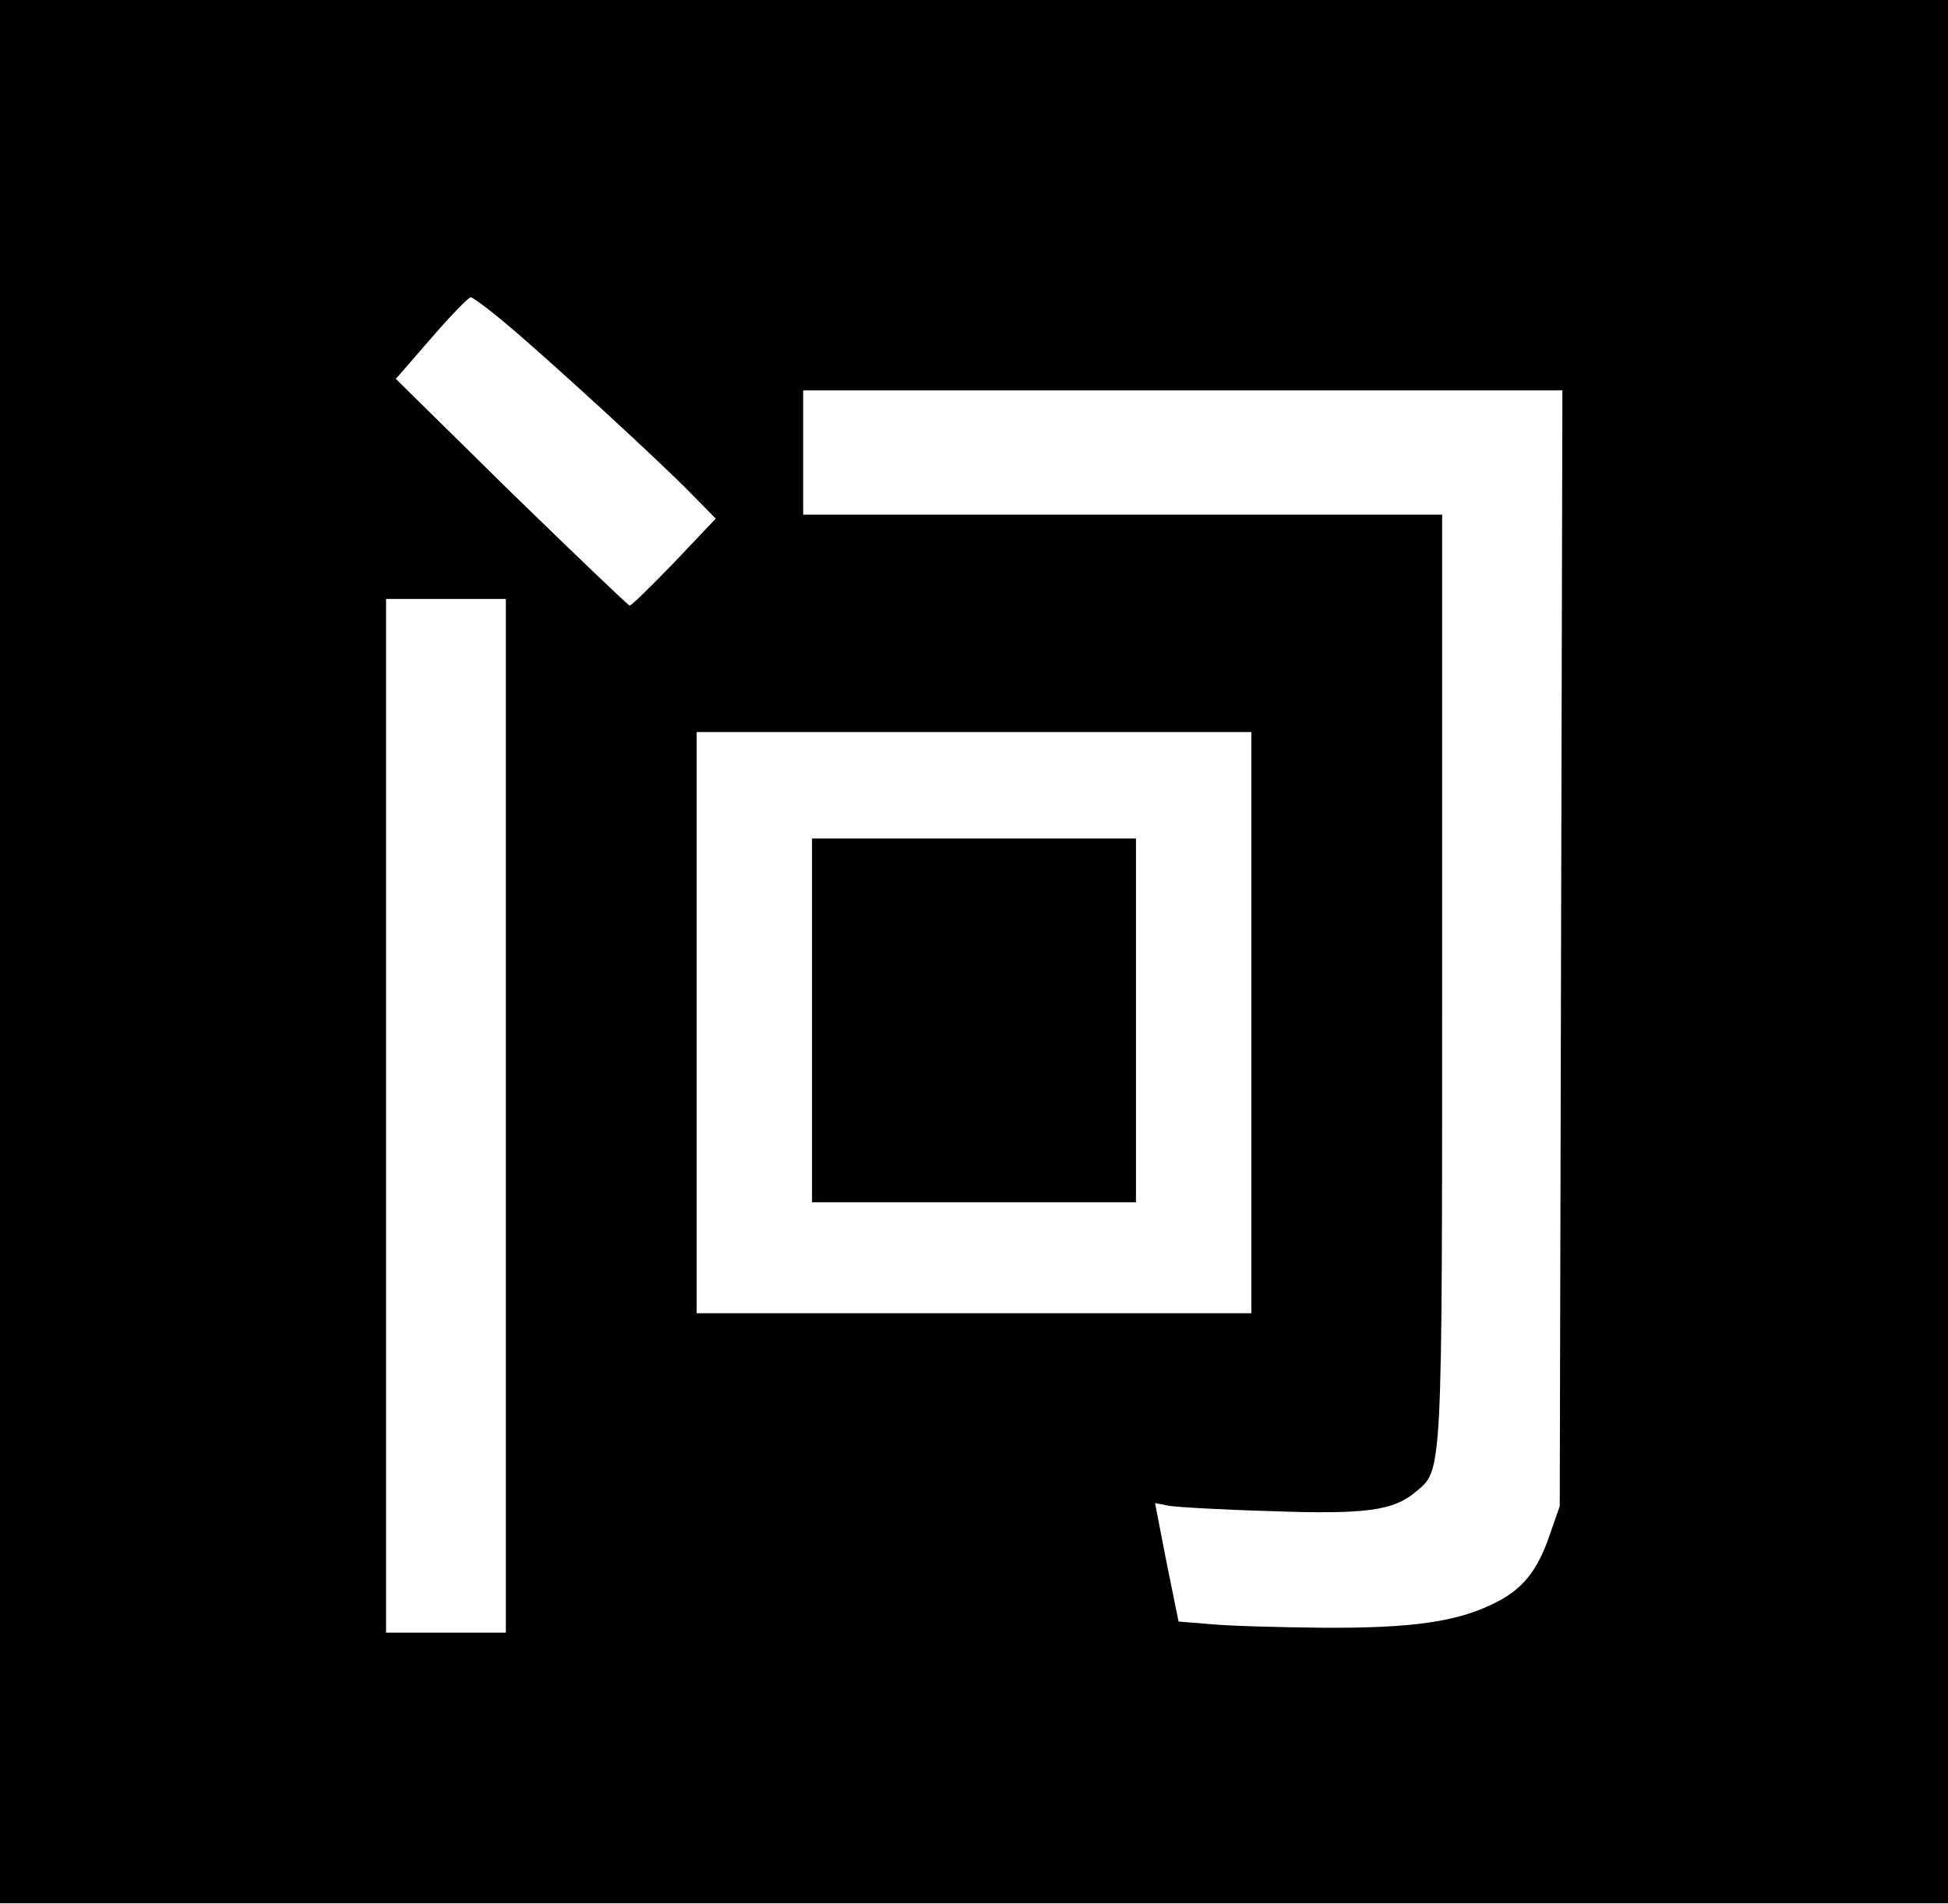
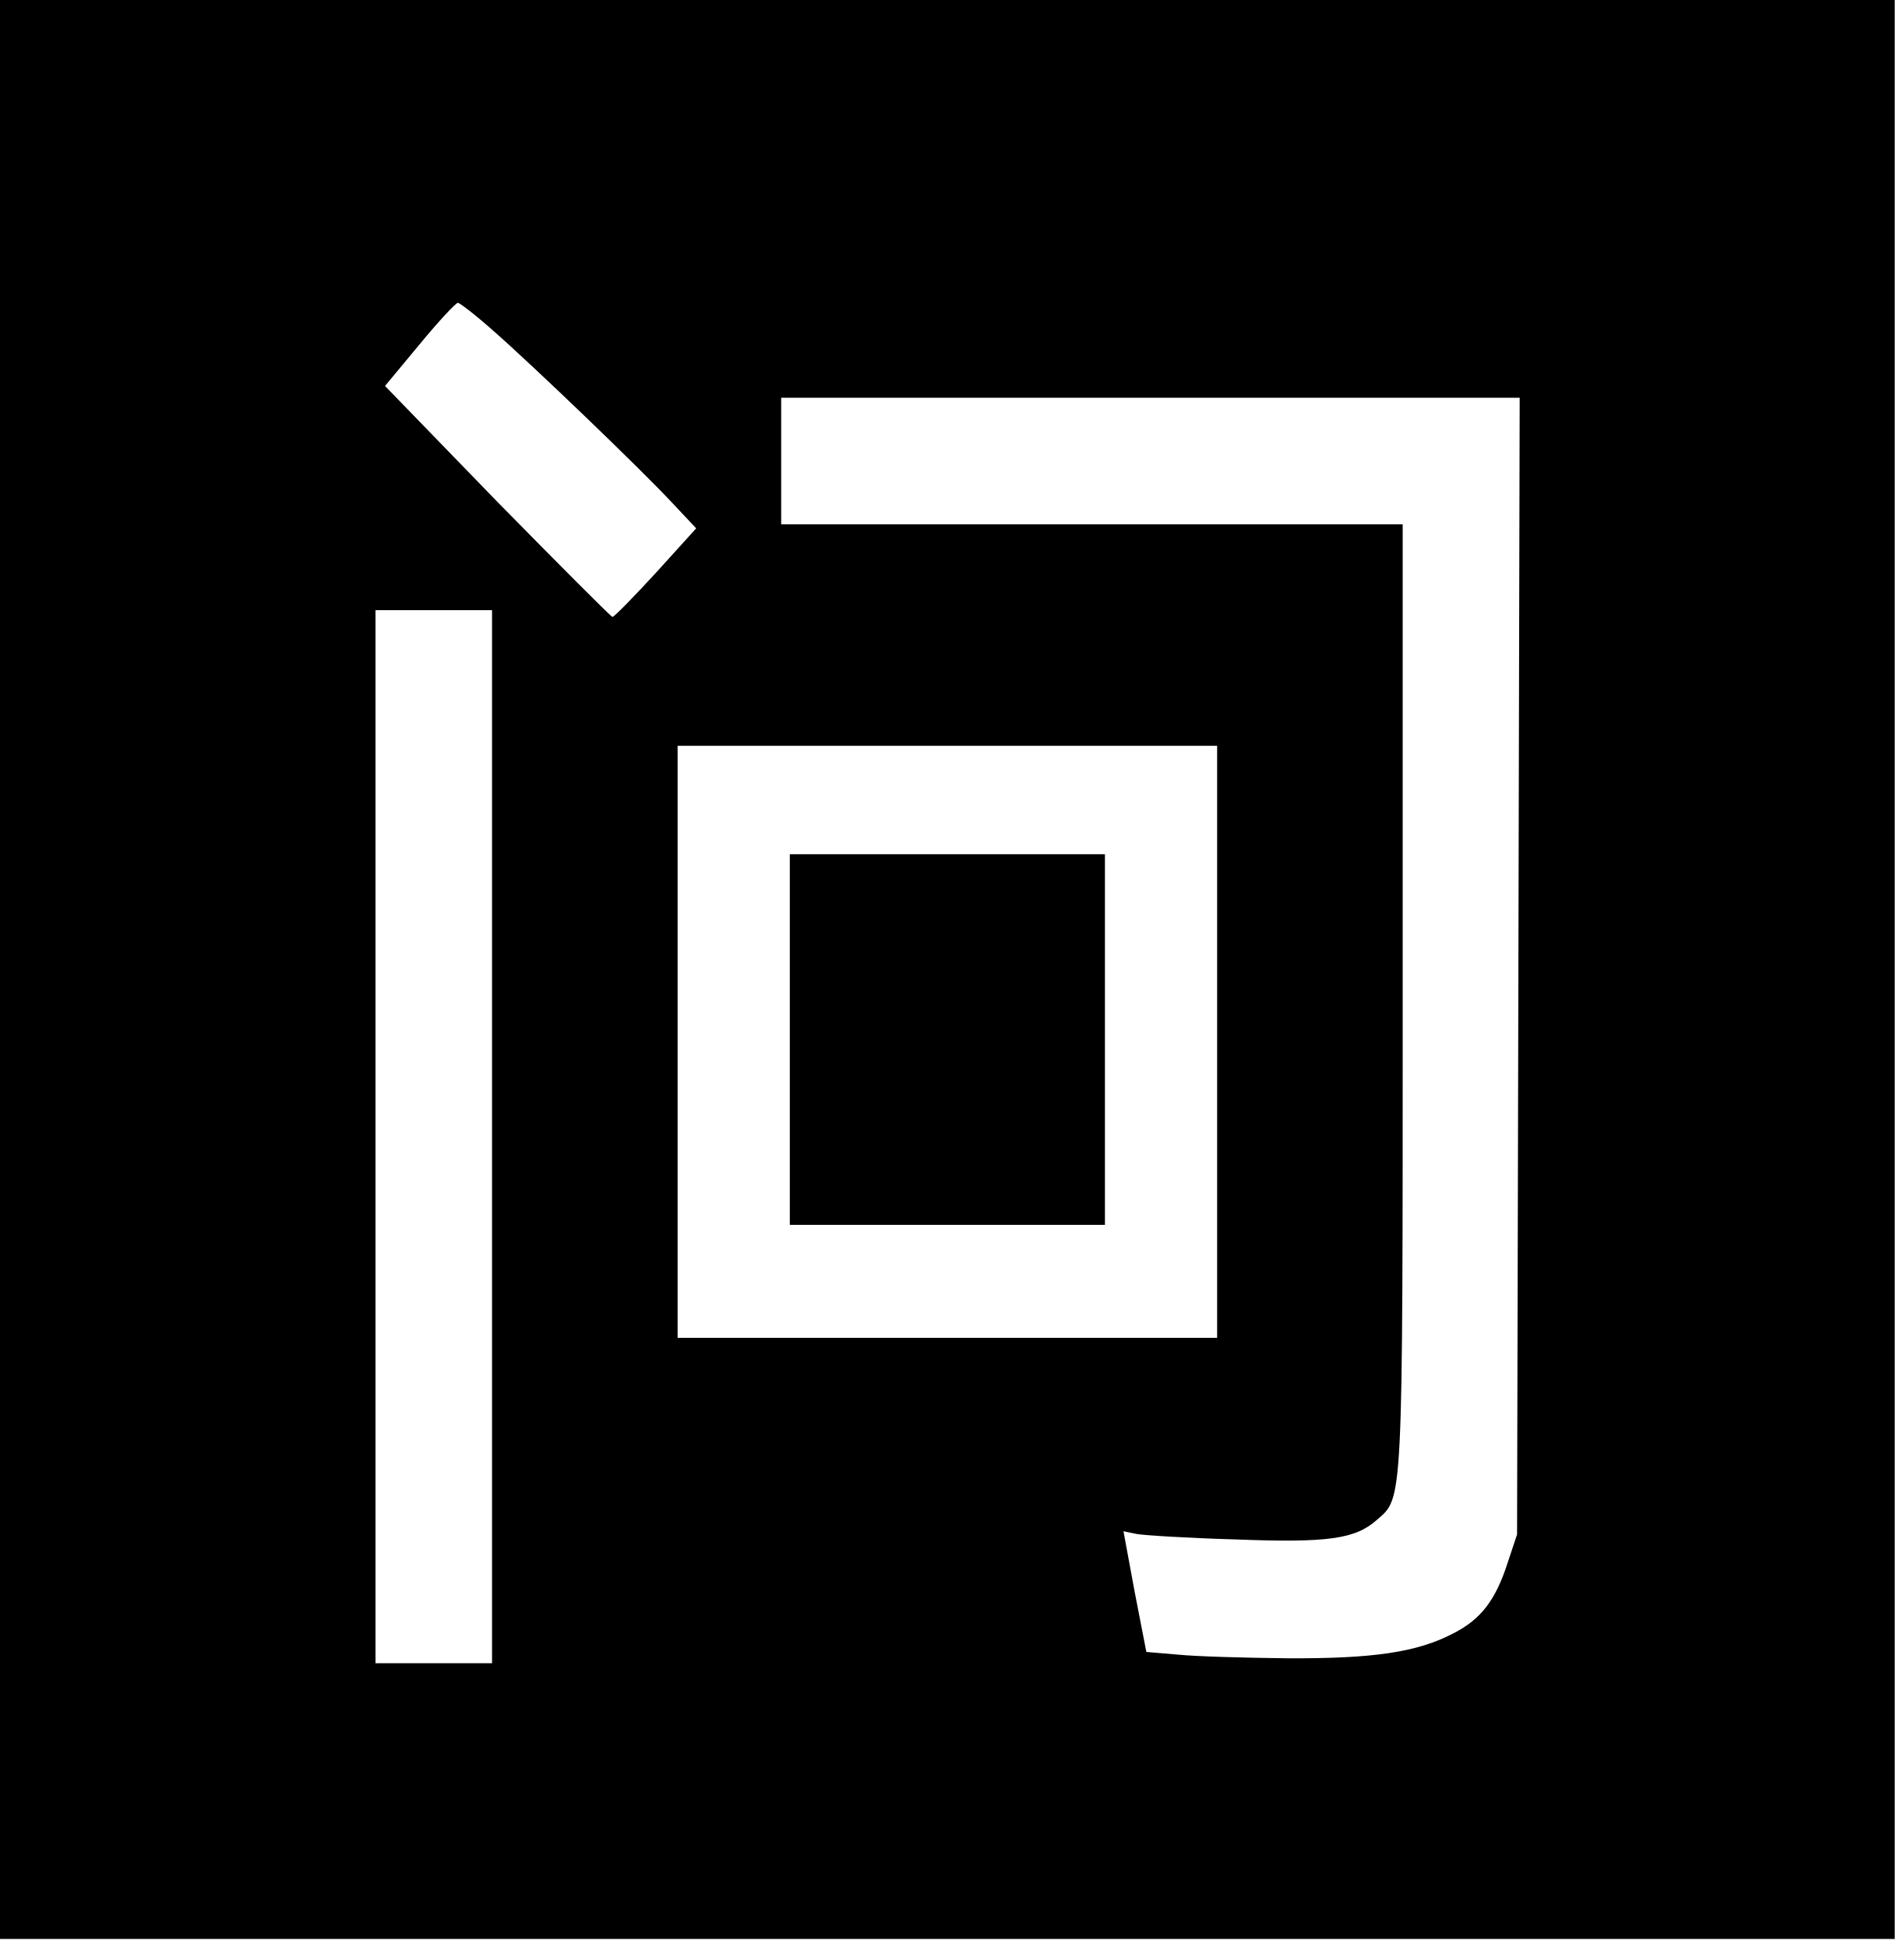
- <svg xmlns="http://www.w3.org/2000/svg" version="1.0" width="439pt" height="429pt" viewBox="0 0 439 429" preserveAspectRatio="xMidYMid meet">
-   <g transform="translate(0,429) scale(0.1,-0.1)" fill="#000000" stroke="none">
-     <path d="M0 2145 l0 -2145 2195 0 2195 0 0 2145 0 2145 -2195 0 -2195 0 0 -2145z m1142 1414 c91 -76 345 -309 417 -383 l54 -55 -93 -98 c-52 -54 -97 -98 -101 -98 -3 0 -123 115 -267 255 l-260 256 80 92 c44 51 84 92 89 92 4 0 41 -27 81 -61z m2376 -1406 l-3 -1258 -22 -63 c-28 -83 -62 -125 -126 -156 -84 -42 -186 -56 -385 -55 -98 1 -211 4 -252 8 l-74 6 -27 133 -26 134 31 -6 c17 -3 119 -9 227 -12 217 -8 279 1 329 43 61 51 60 22 60 1165 l0 1038 -720 0 -720 0 0 140 0 140 855 0 856 0 -3 -1257z m-2378 -378 l0 -1165 -135 0 -135 0 0 1165 0 1165 135 0 135 0 0 -1165z m1680 210 l0 -655 -625 0 -625 0 0 655 0 655 625 0 625 0 0 -655z" />
-     <path d="M1830 1990 l0 -410 365 0 365 0 0 410 0 410 -365 0 -365 0 0 -410z" />
+ <svg xmlns="http://www.w3.org/2000/svg" xmlns:ns1="http://taptrix.com/inkpad/svg_extensions" height="44pt" width="43pt" version="1.1" viewBox="0,0,43,44">
+   <defs />
+   <g id="Untitled" ns1:layerName="Untitled">
+     <g opacity="1">
+       <path d="M0+21.898L0+43.796L21.402+43.796L42.805+43.796L42.805+21.898L42.805-6.52609e-07L21.402-6.52609e-07L0-6.52609e-07L0+21.898ZM11.135+7.463C12.022+8.239+14.499+10.617+15.201+11.373L15.728+11.934L14.821+12.935C14.314+13.486+13.875+13.935+13.836+13.935C13.807+13.935+12.637+12.761+11.233+11.332L8.698+8.718L9.478+7.779C9.907+7.258+10.297+6.84+10.345+6.84C10.384+6.84+10.745+7.116+11.135+7.463ZM34.303+21.816L34.273+34.659L34.059+35.302C33.786+36.149+33.454+36.578+32.83+36.895C32.011+37.323+31.017+37.466+29.076+37.456C28.121+37.446+27.019+37.415+26.619+37.374L25.898+37.313L25.634+35.956L25.381+34.587L25.683+34.649C25.849+34.679+26.843+34.741+27.896+34.771C30.012+34.853+30.617+34.761+31.104+34.332C31.699+33.812+31.689+34.108+31.689+22.439L31.689+11.842L24.669+11.842L17.648+11.842L17.648+10.413L17.648+8.984L25.985+8.984L34.332+8.984L34.303+21.816ZM11.116+25.675L11.116+37.568L9.799+37.568L8.483+37.568L8.483+25.675L8.483+13.782L9.799+13.782L11.116+13.782L11.116+25.675ZM27.497+23.531L27.497+30.218L21.402+30.218L15.308+30.218L15.308+23.531L15.308+16.845L21.402+16.845L27.497+16.845L27.497+23.531Z" opacity="1" fill="#000000" />
+       <path d="M17.843+23.48L17.843+27.666L21.402+27.666L24.962+27.666L24.962+23.48L24.962+19.295L21.402+19.295L17.843+19.295L17.843+23.48Z" opacity="1" fill="#000000" />
+     </g>
  </g>
</svg>
